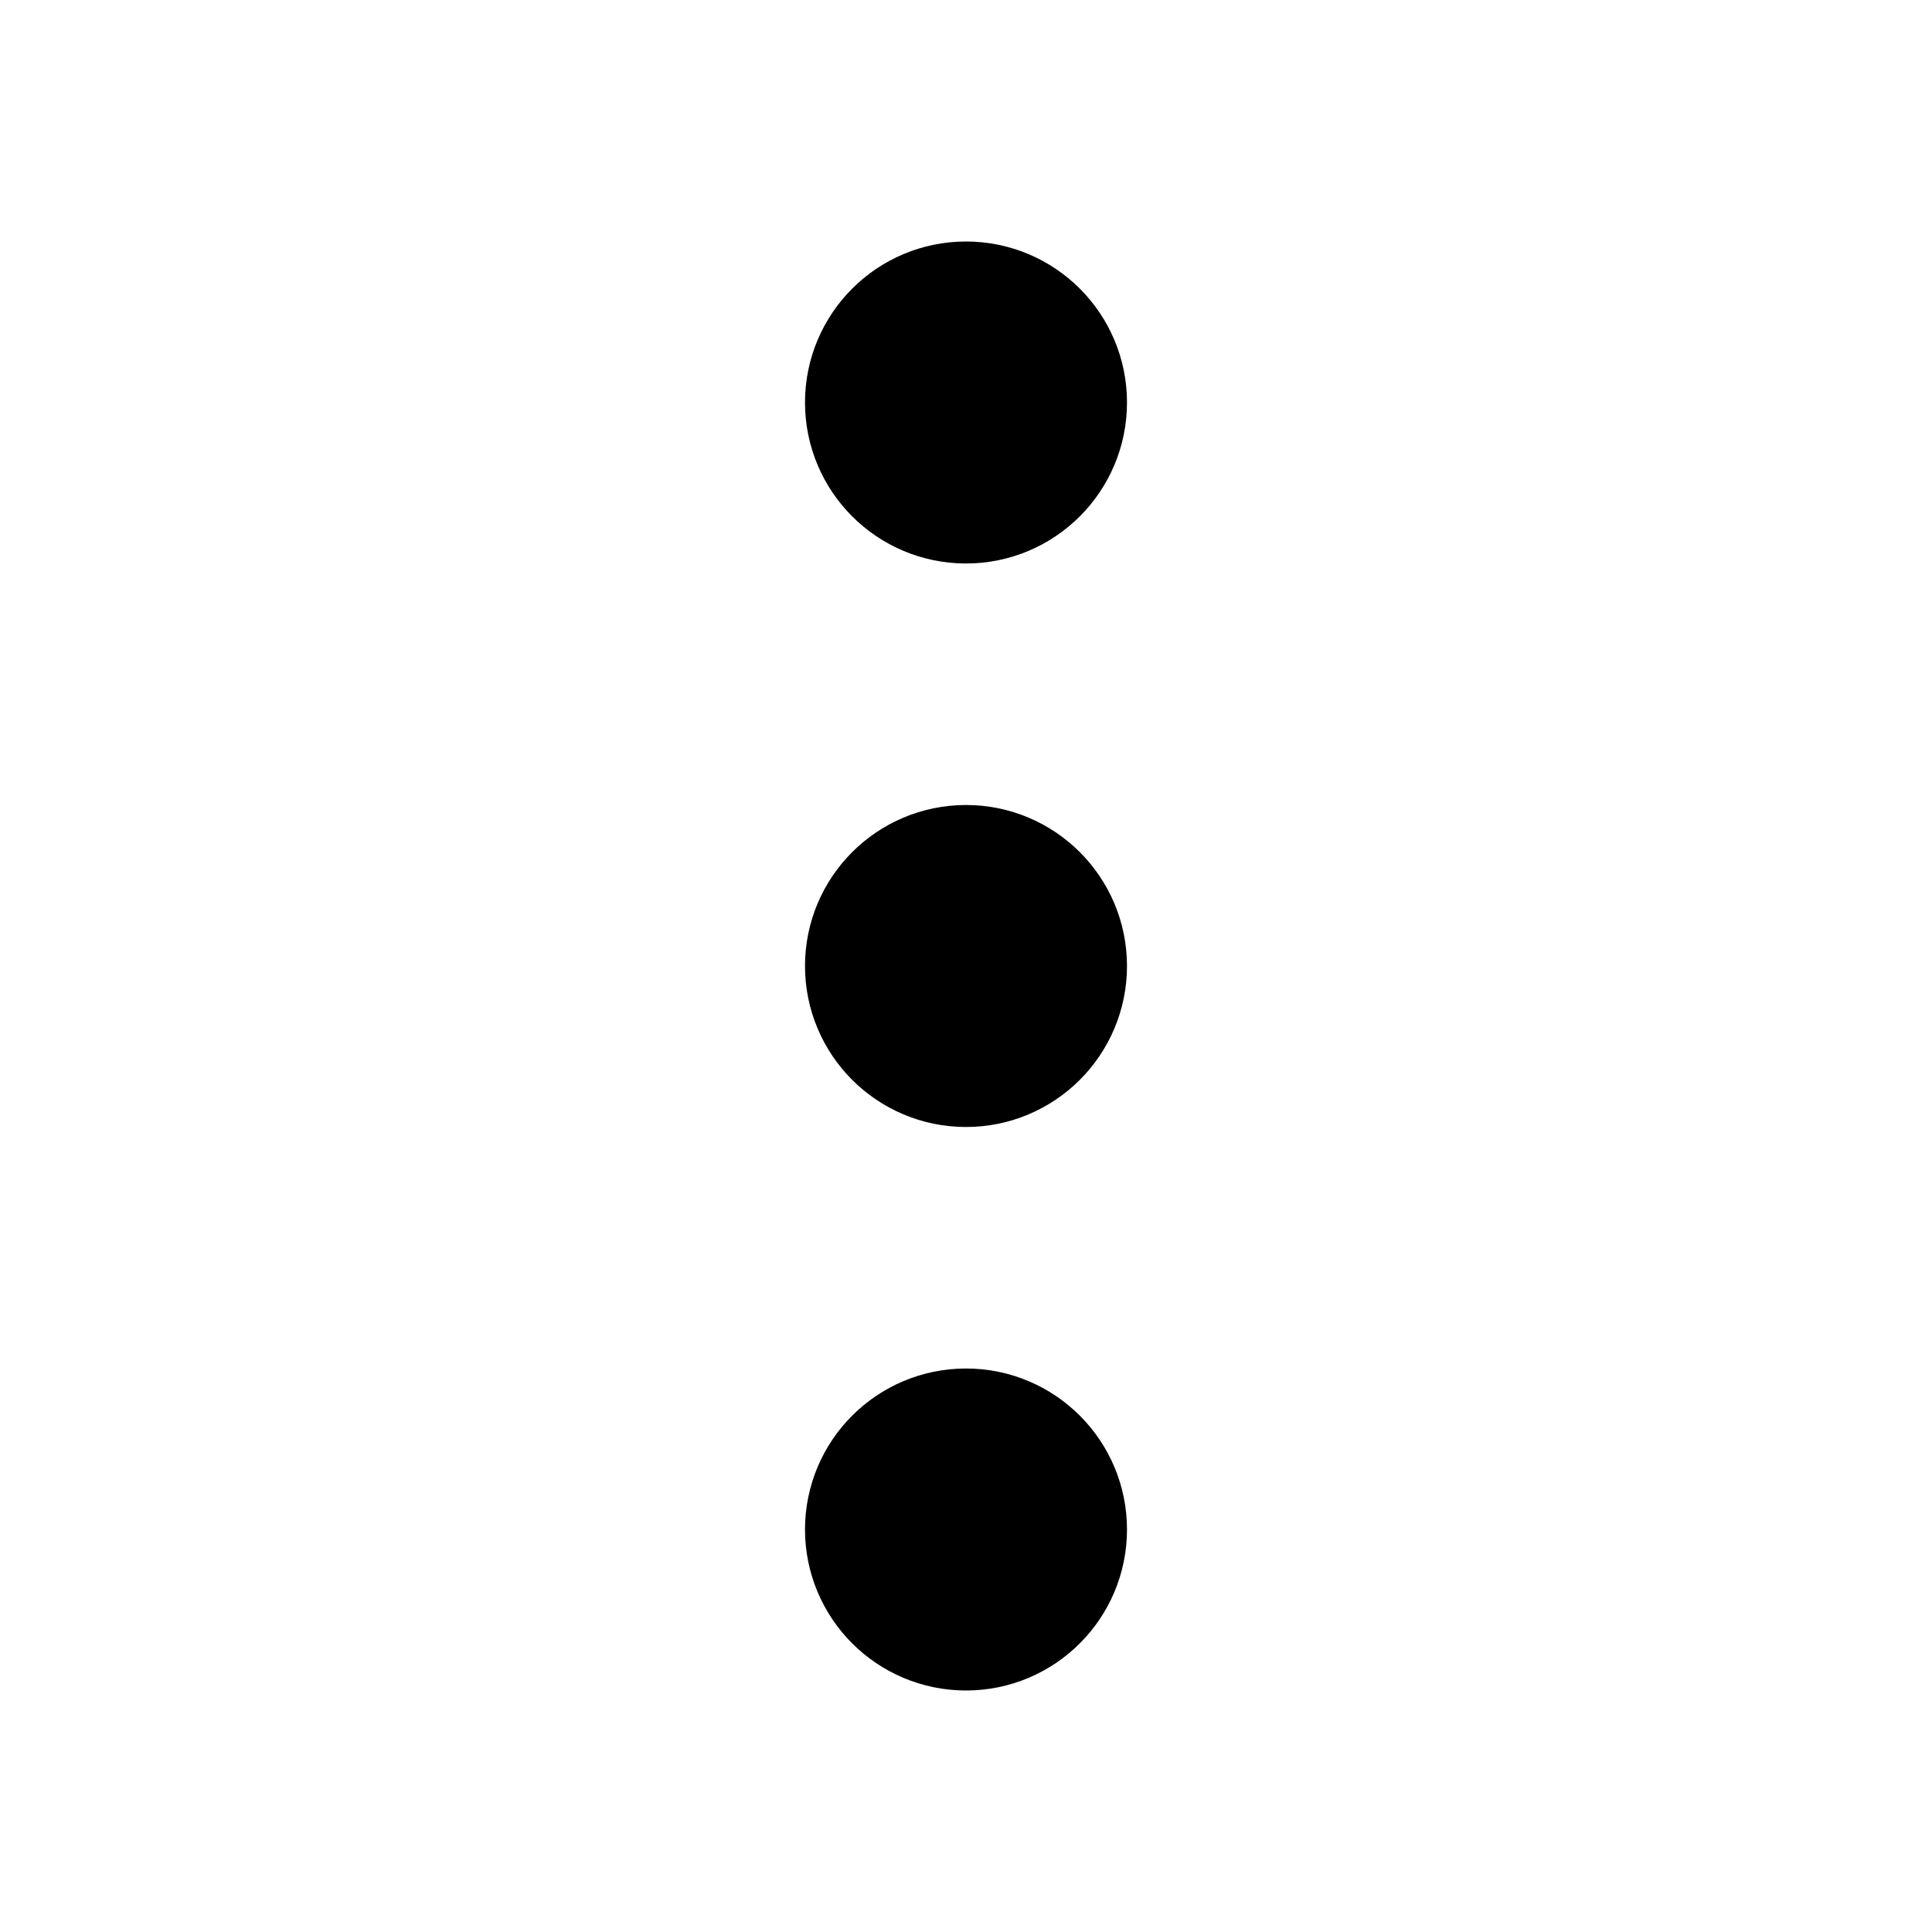
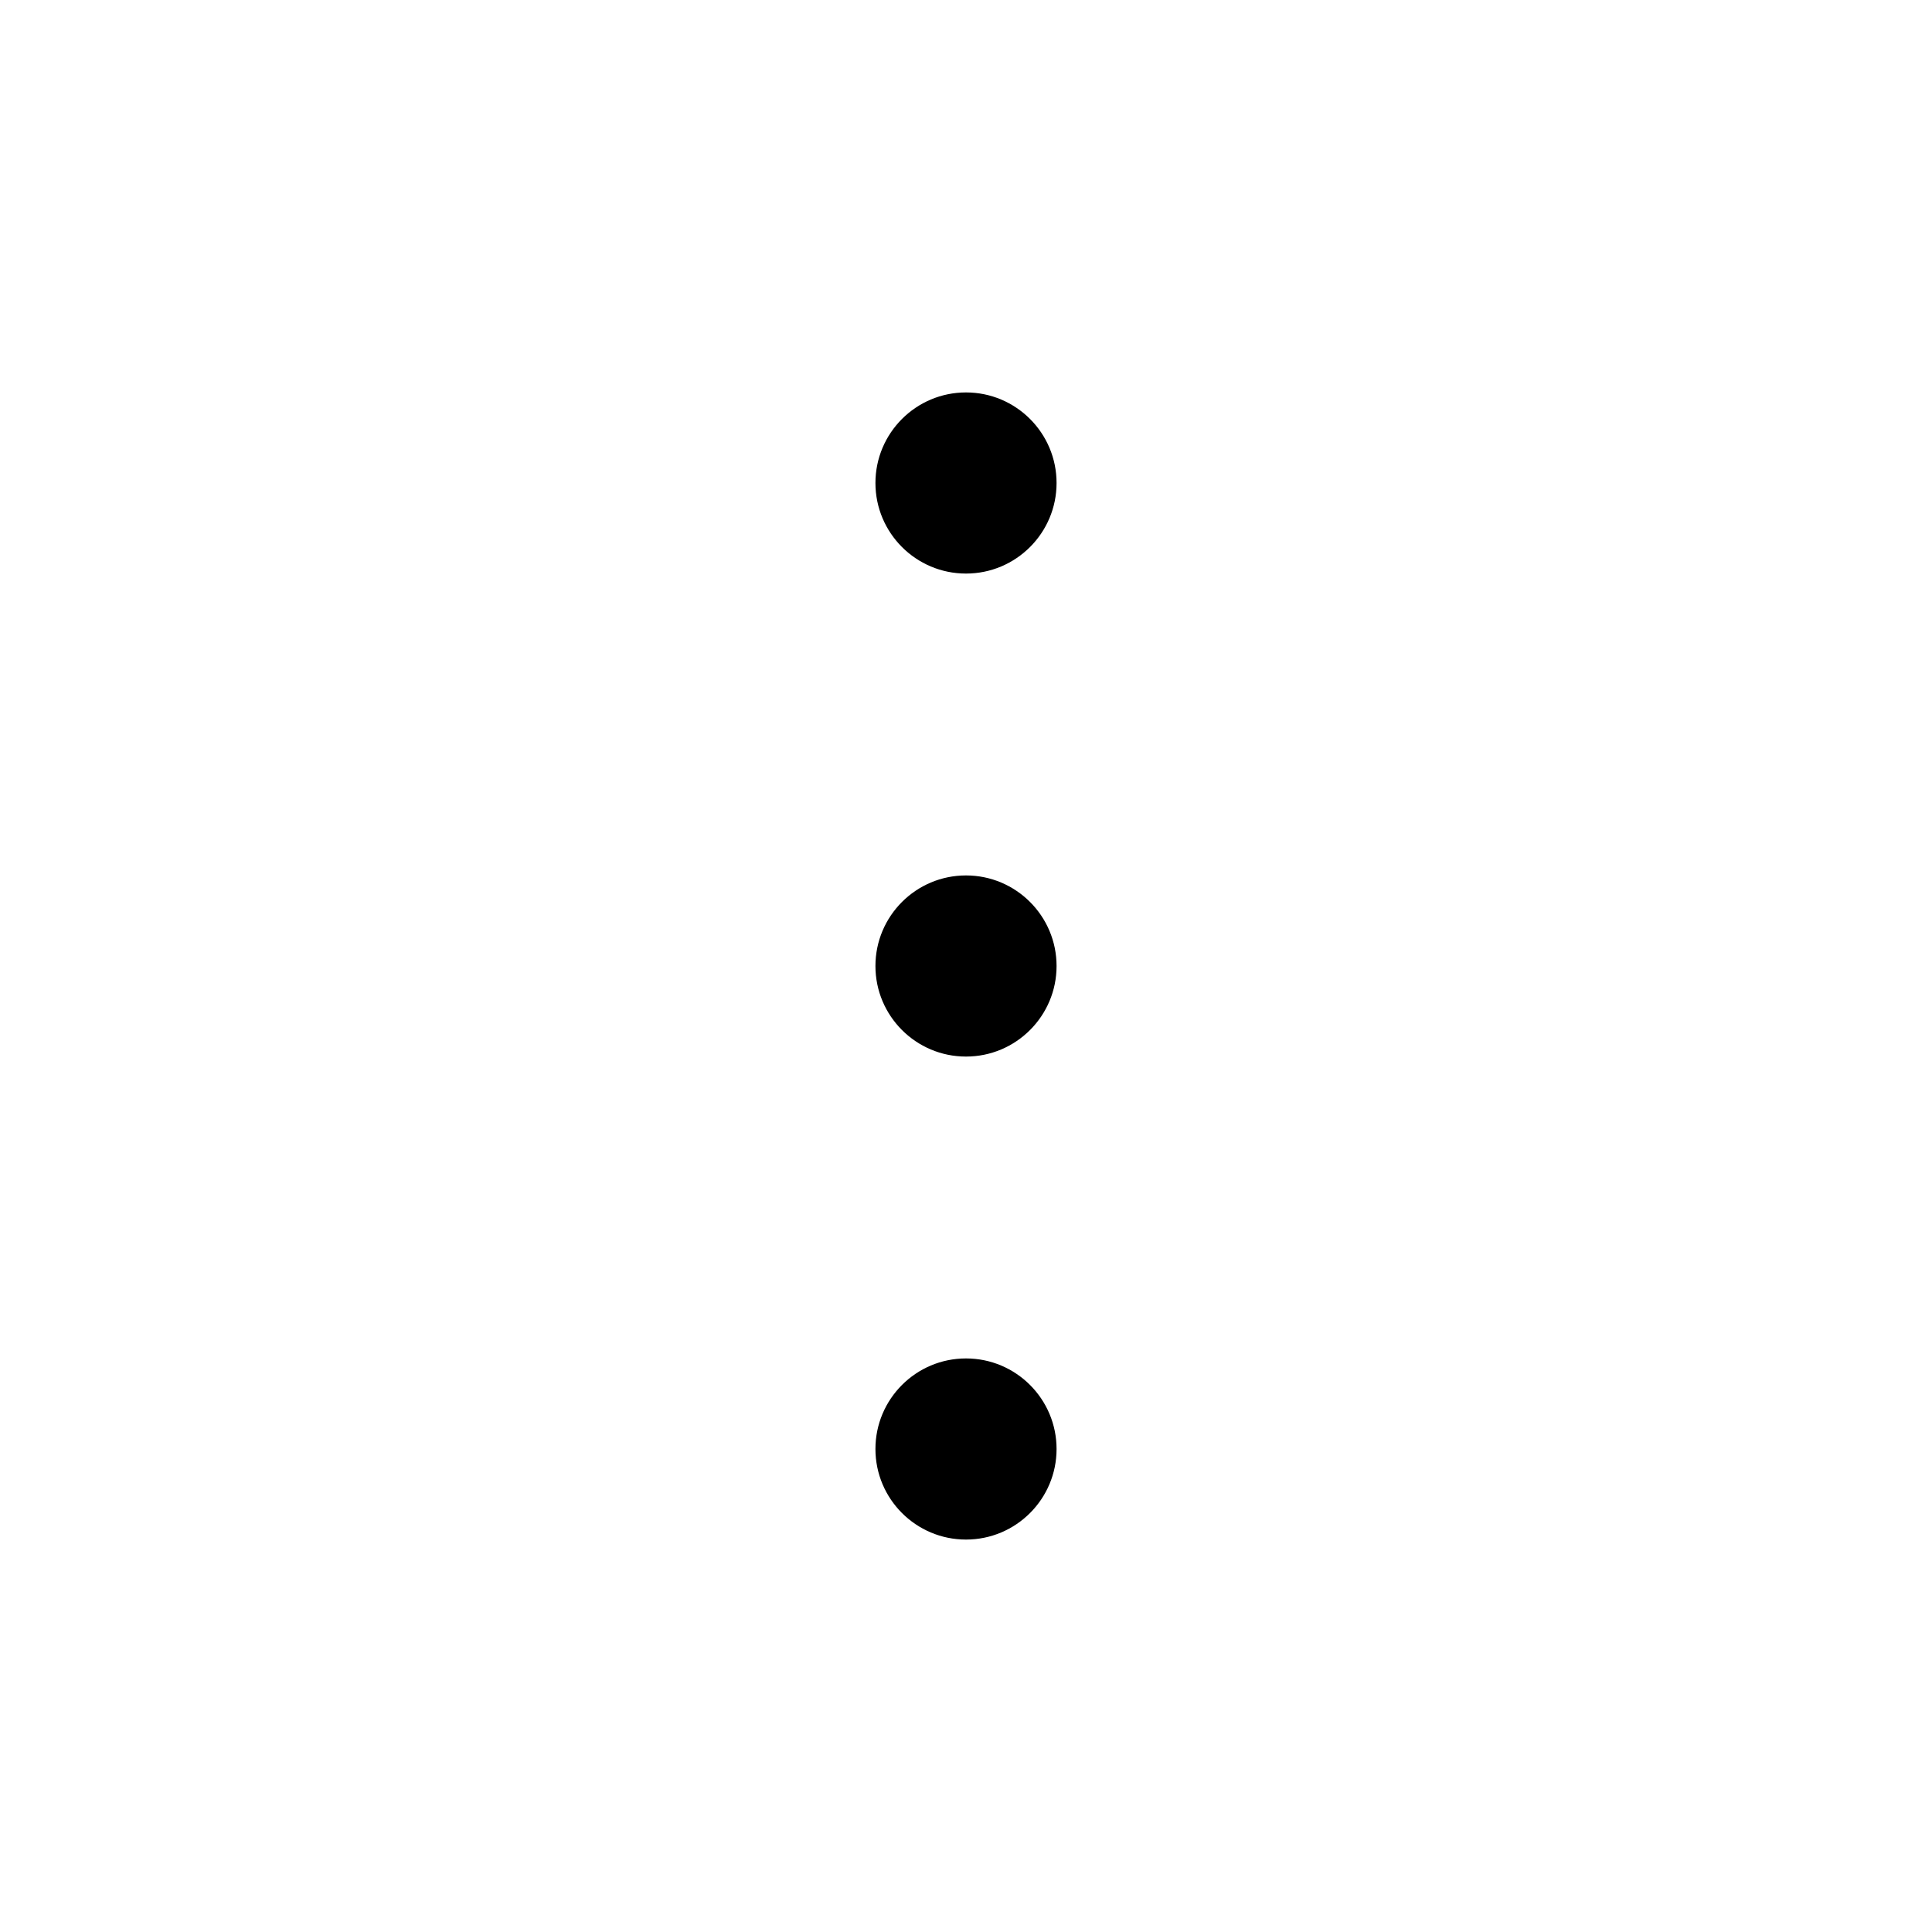
- <svg xmlns="http://www.w3.org/2000/svg" width="24" height="24" viewBox="0 0 24 24" fill="none" stroke="currentColor" stroke-width="2" stroke-linecap="round" stroke-linejoin="round">
-   <circle cx="12" cy="5" r="1" />
-   <circle cx="12" cy="12" r="1" />
-   <circle cx="12" cy="19" r="1" />
+ <svg xmlns="http://www.w3.org/2000/svg" width="24" height="24" viewBox="0 0 24 24" fill="none">
+   <path d="M12 13.125C12.621 13.125 13.125 12.621 13.125 12C13.125 11.379 12.621 10.875 12 10.875C11.379 10.875 10.875 11.379 10.875 12C10.875 12.621 11.379 13.125 12 13.125Z" fill="currentColor" />
+   <path d="M12 7.125C12.621 7.125 13.125 6.621 13.125 6C13.125 5.379 12.621 4.875 12 4.875C11.379 4.875 10.875 5.379 10.875 6C10.875 6.621 11.379 7.125 12 7.125Z" fill="currentColor" />
+   <path d="M12 19.125C12.621 19.125 13.125 18.621 13.125 18C13.125 17.379 12.621 16.875 12 16.875C11.379 16.875 10.875 17.379 10.875 18C10.875 18.621 11.379 19.125 12 19.125Z" fill="currentColor" />
</svg>
